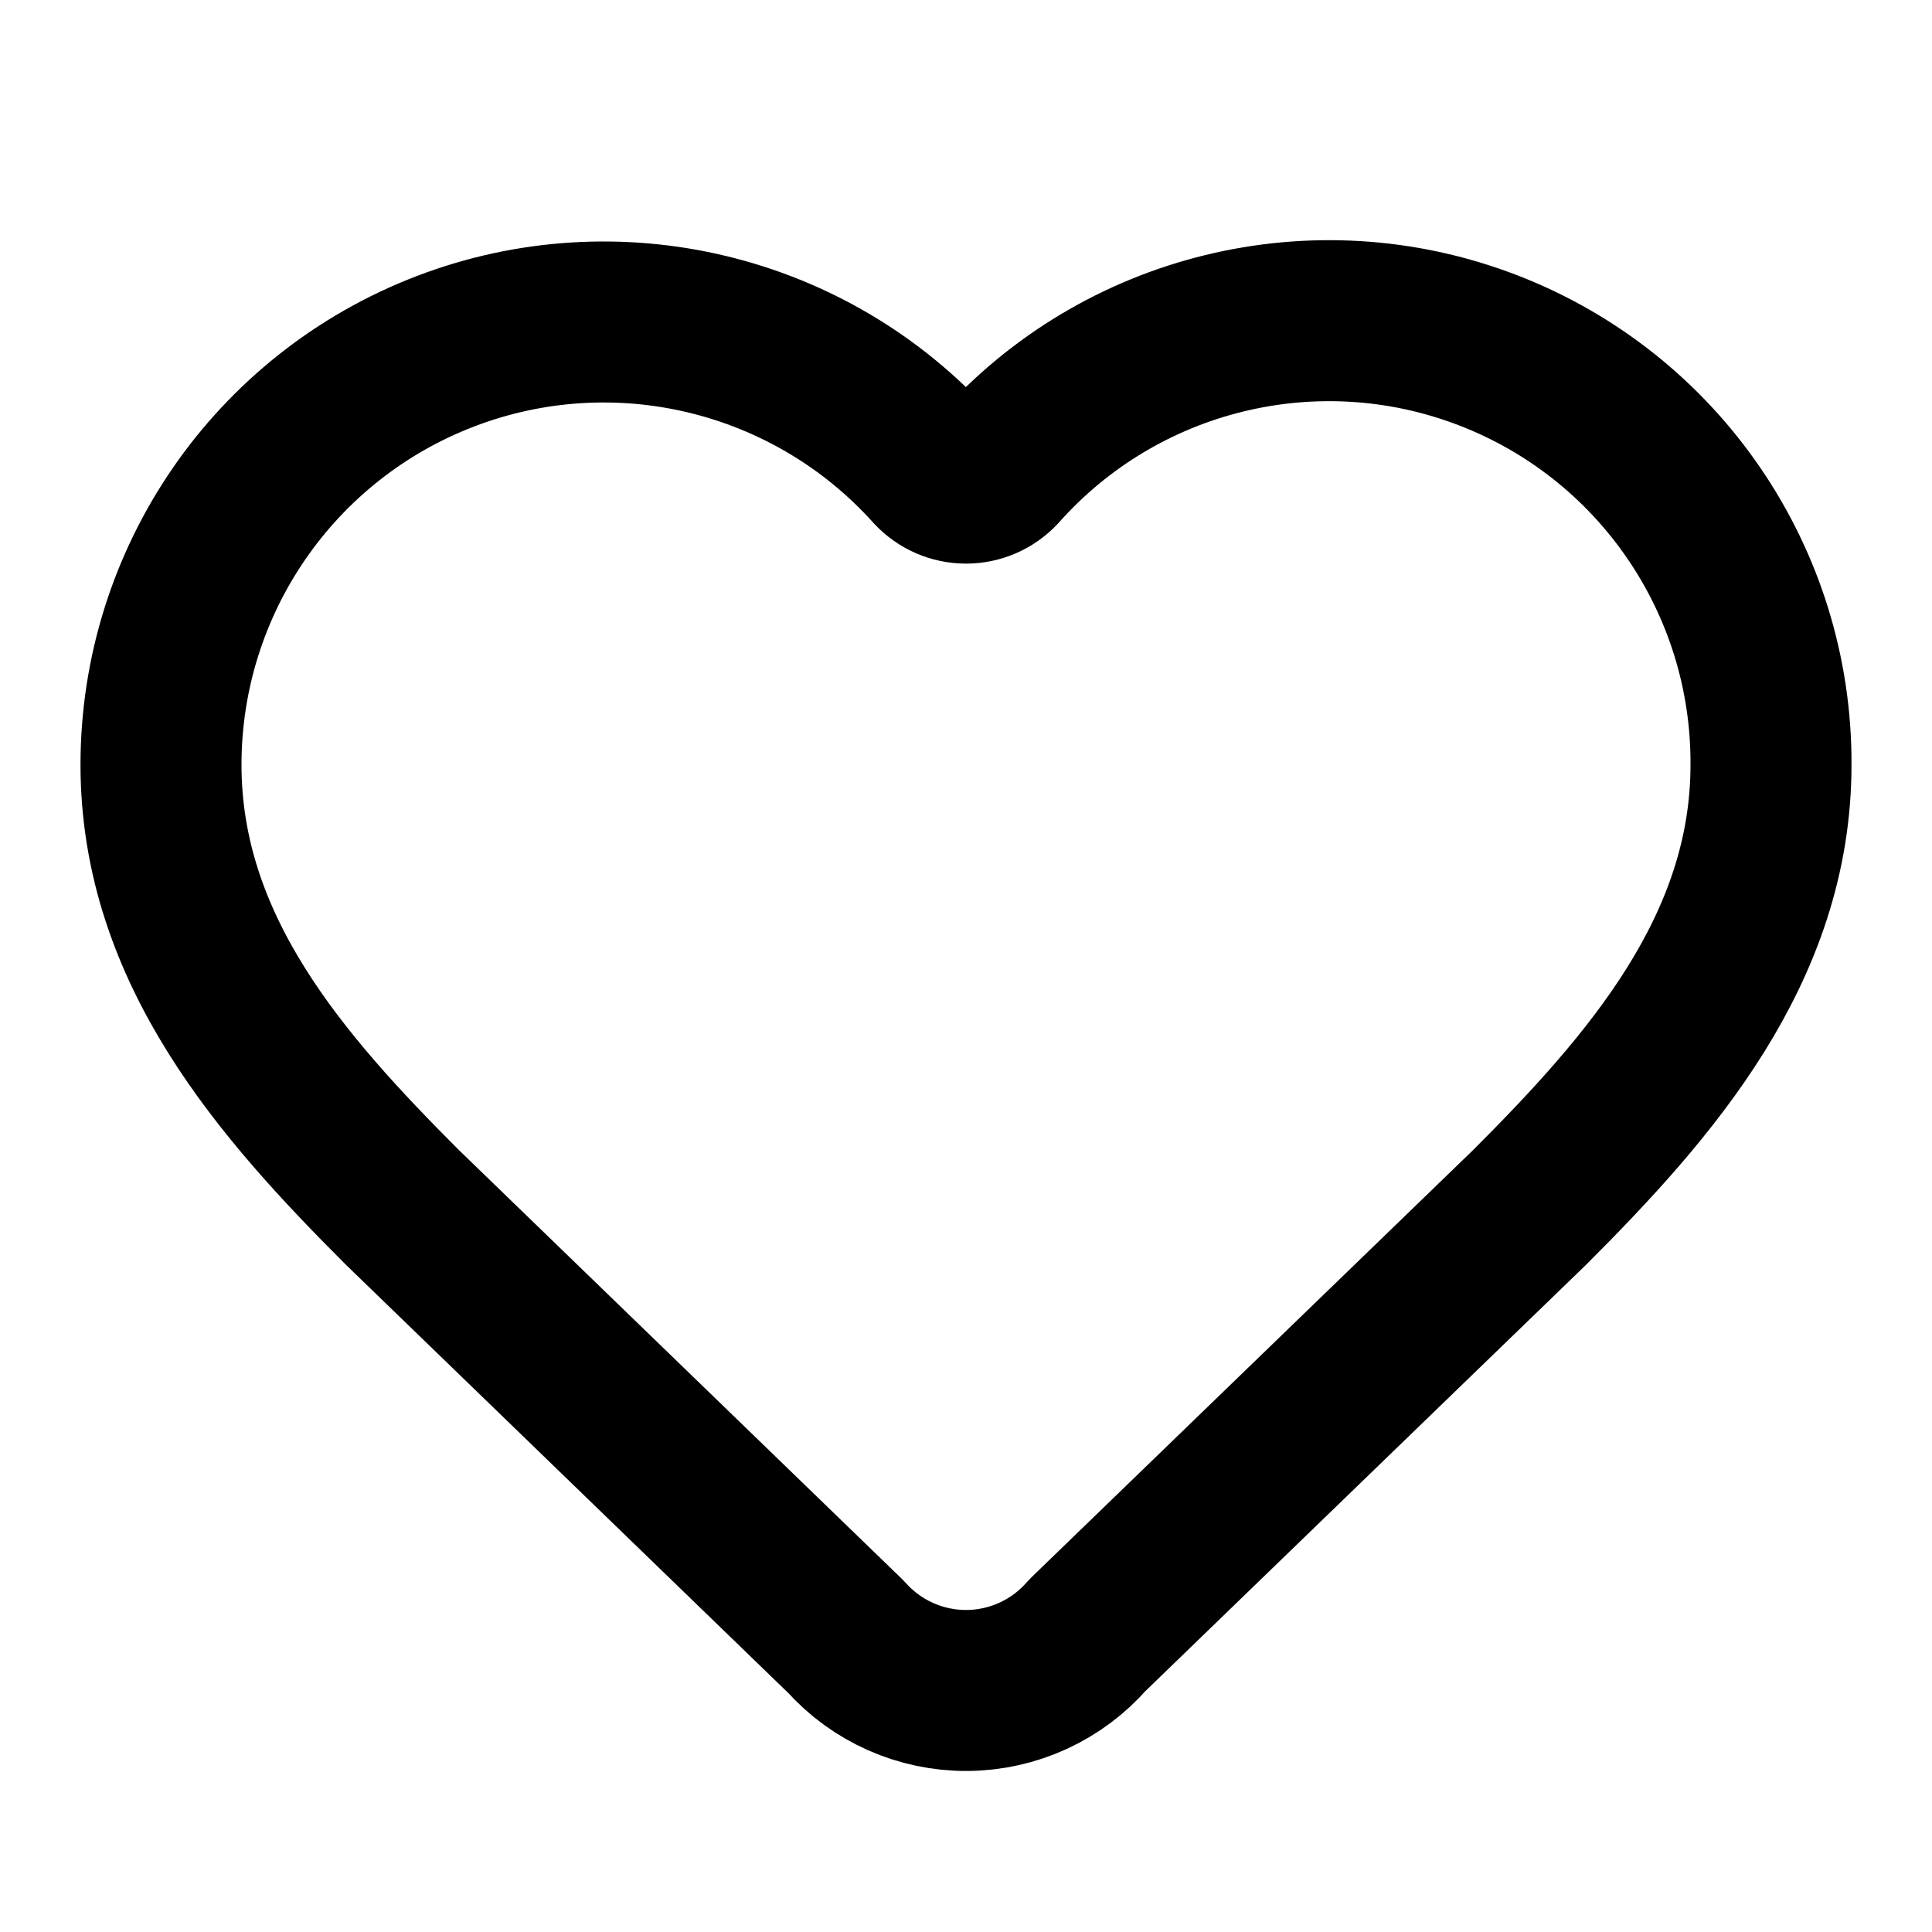
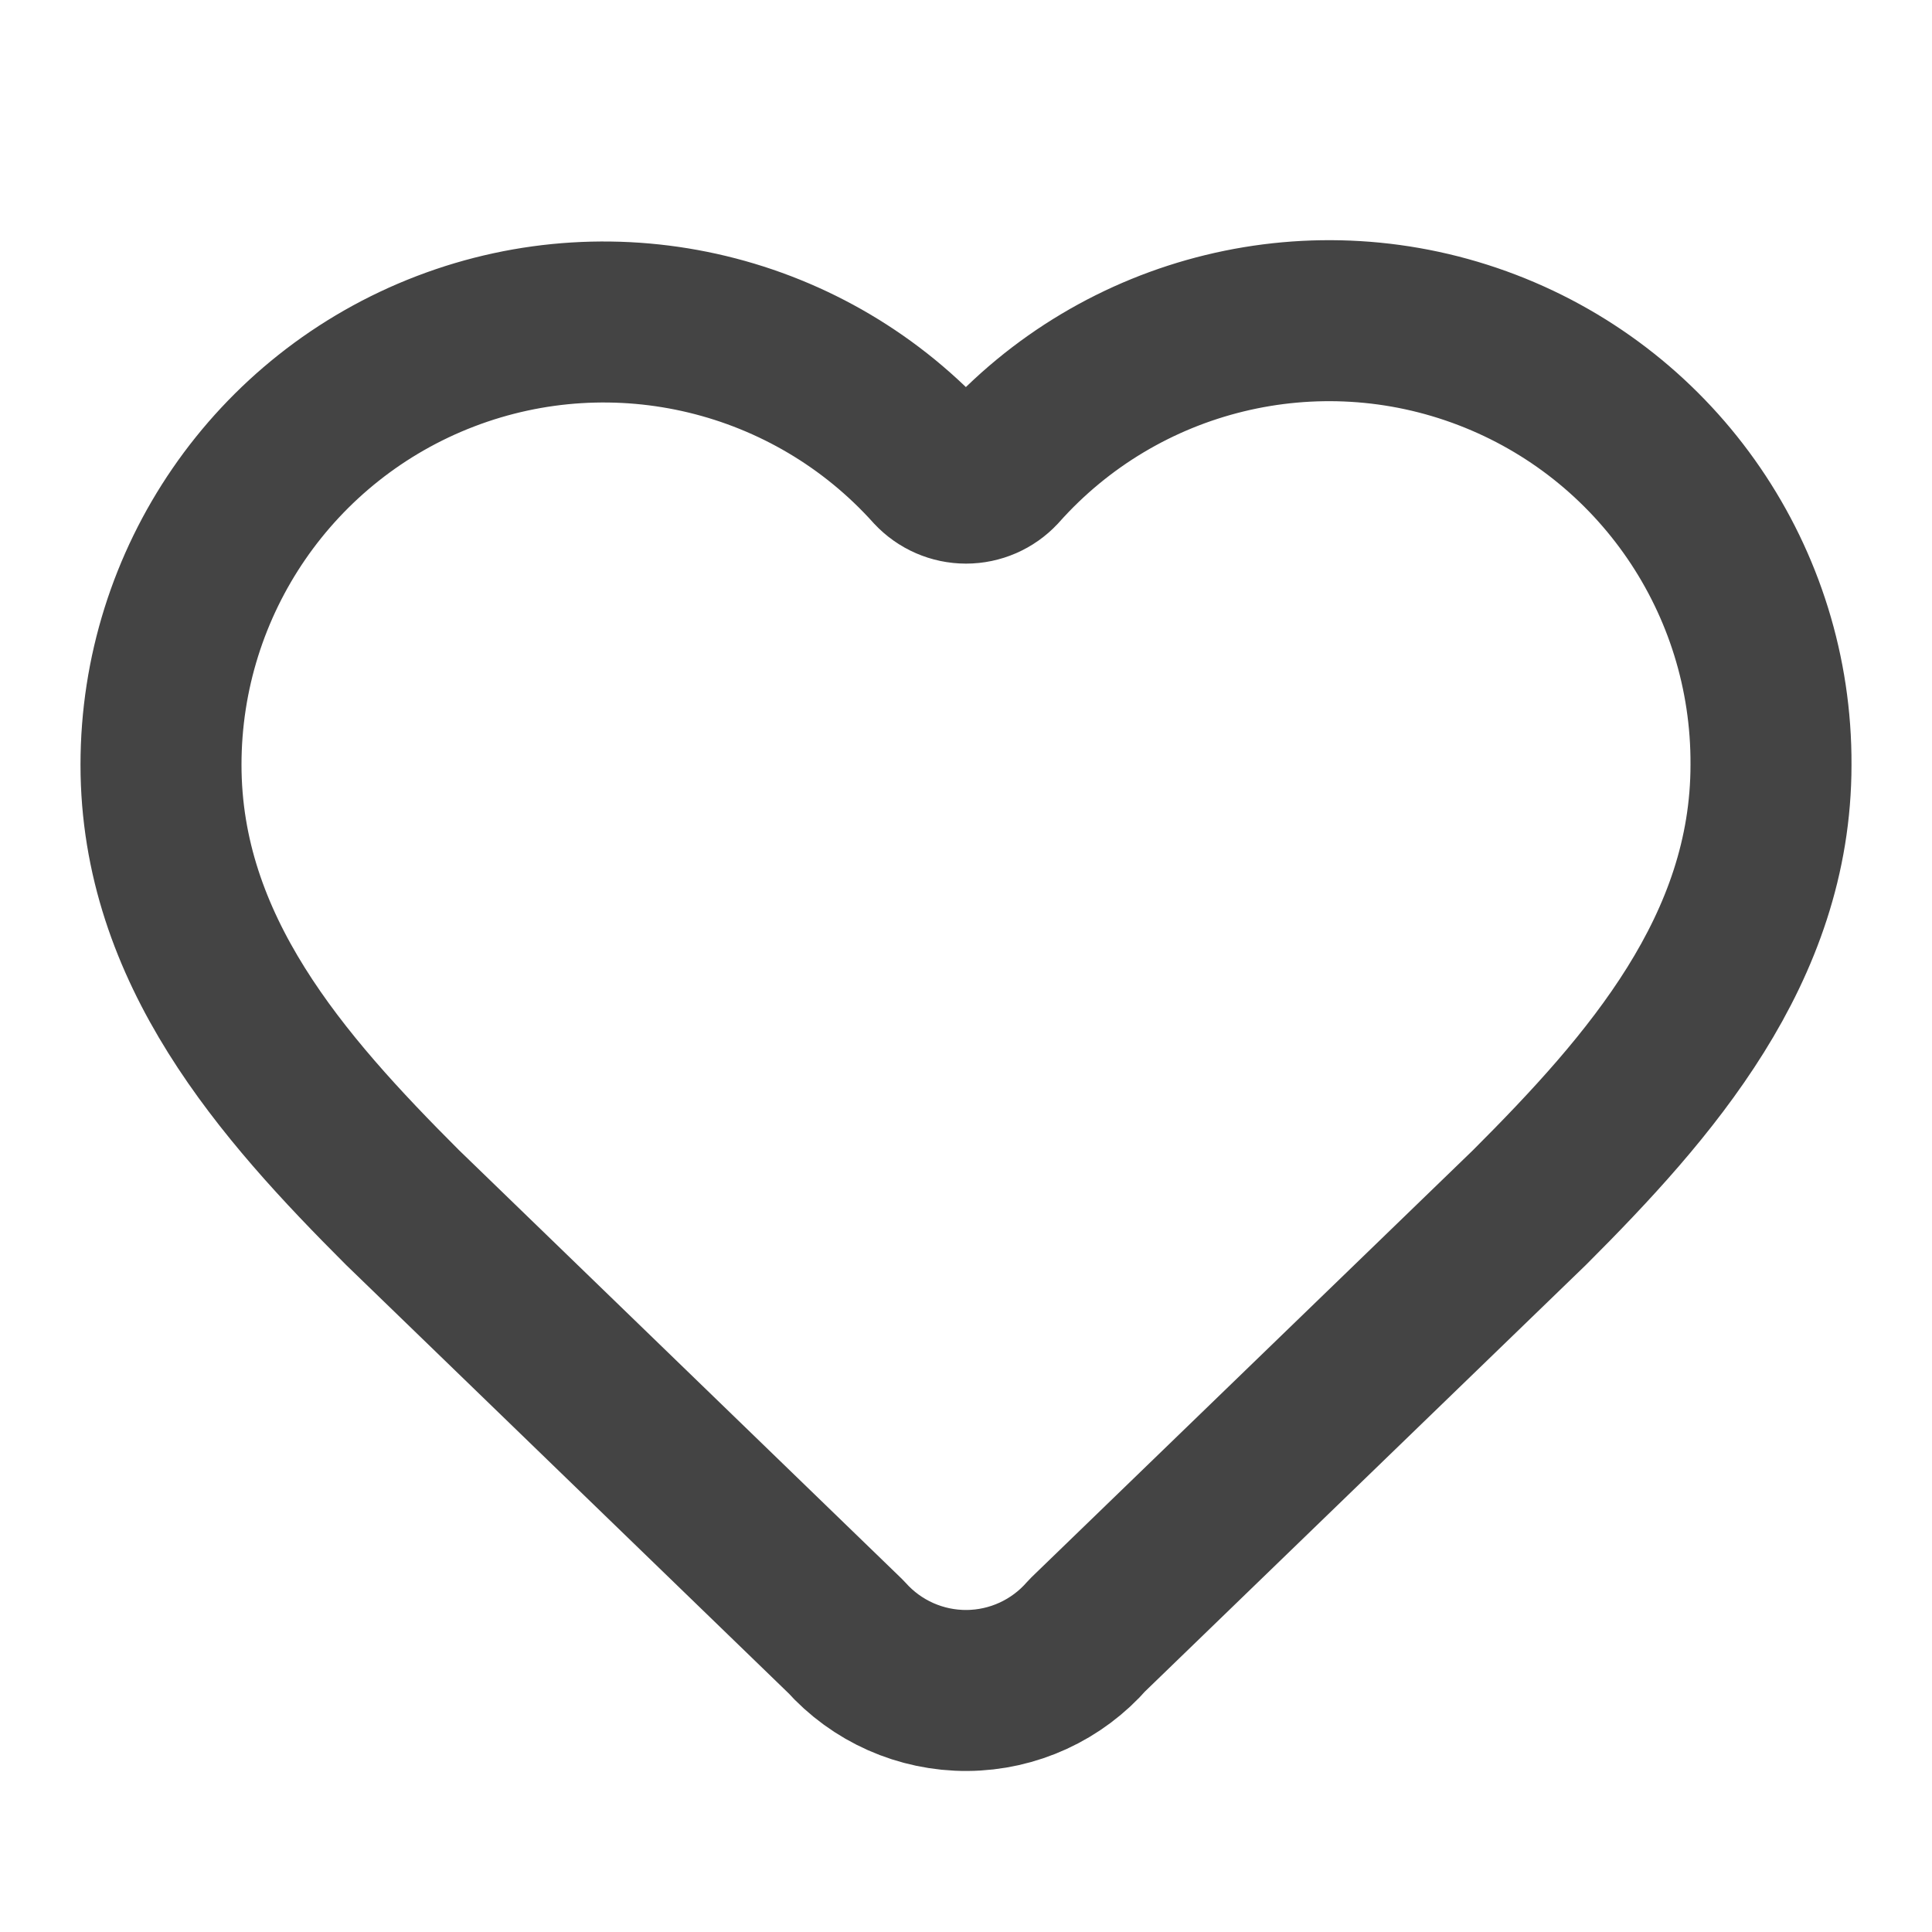
- <svg xmlns="http://www.w3.org/2000/svg" width="24" height="24" viewBox="0 0 24 24" fill="none" stroke="#000000" stroke-width="2" stroke-linecap="round" stroke-linejoin="round" class="lucide lucide-heart-icon lucide-heart">
+ <svg xmlns="http://www.w3.org/2000/svg" width="24" height="24" viewBox="0 0 24 24" fill="none" stroke="#444444" stroke-width="2" stroke-linecap="round" stroke-linejoin="round" class="lucide lucide-heart-icon lucide-heart">
  <path d="M2 9.5a5.5 5.5 0 0 1 9.591-3.676.56.56 0 0 0 .818 0A5.49 5.49 0 0 1 22 9.5c0 2.29-1.5 4-3 5.5l-5.492 5.313a2 2 0 0 1-3 .019L5 15c-1.5-1.5-3-3.2-3-5.5" />
</svg>
